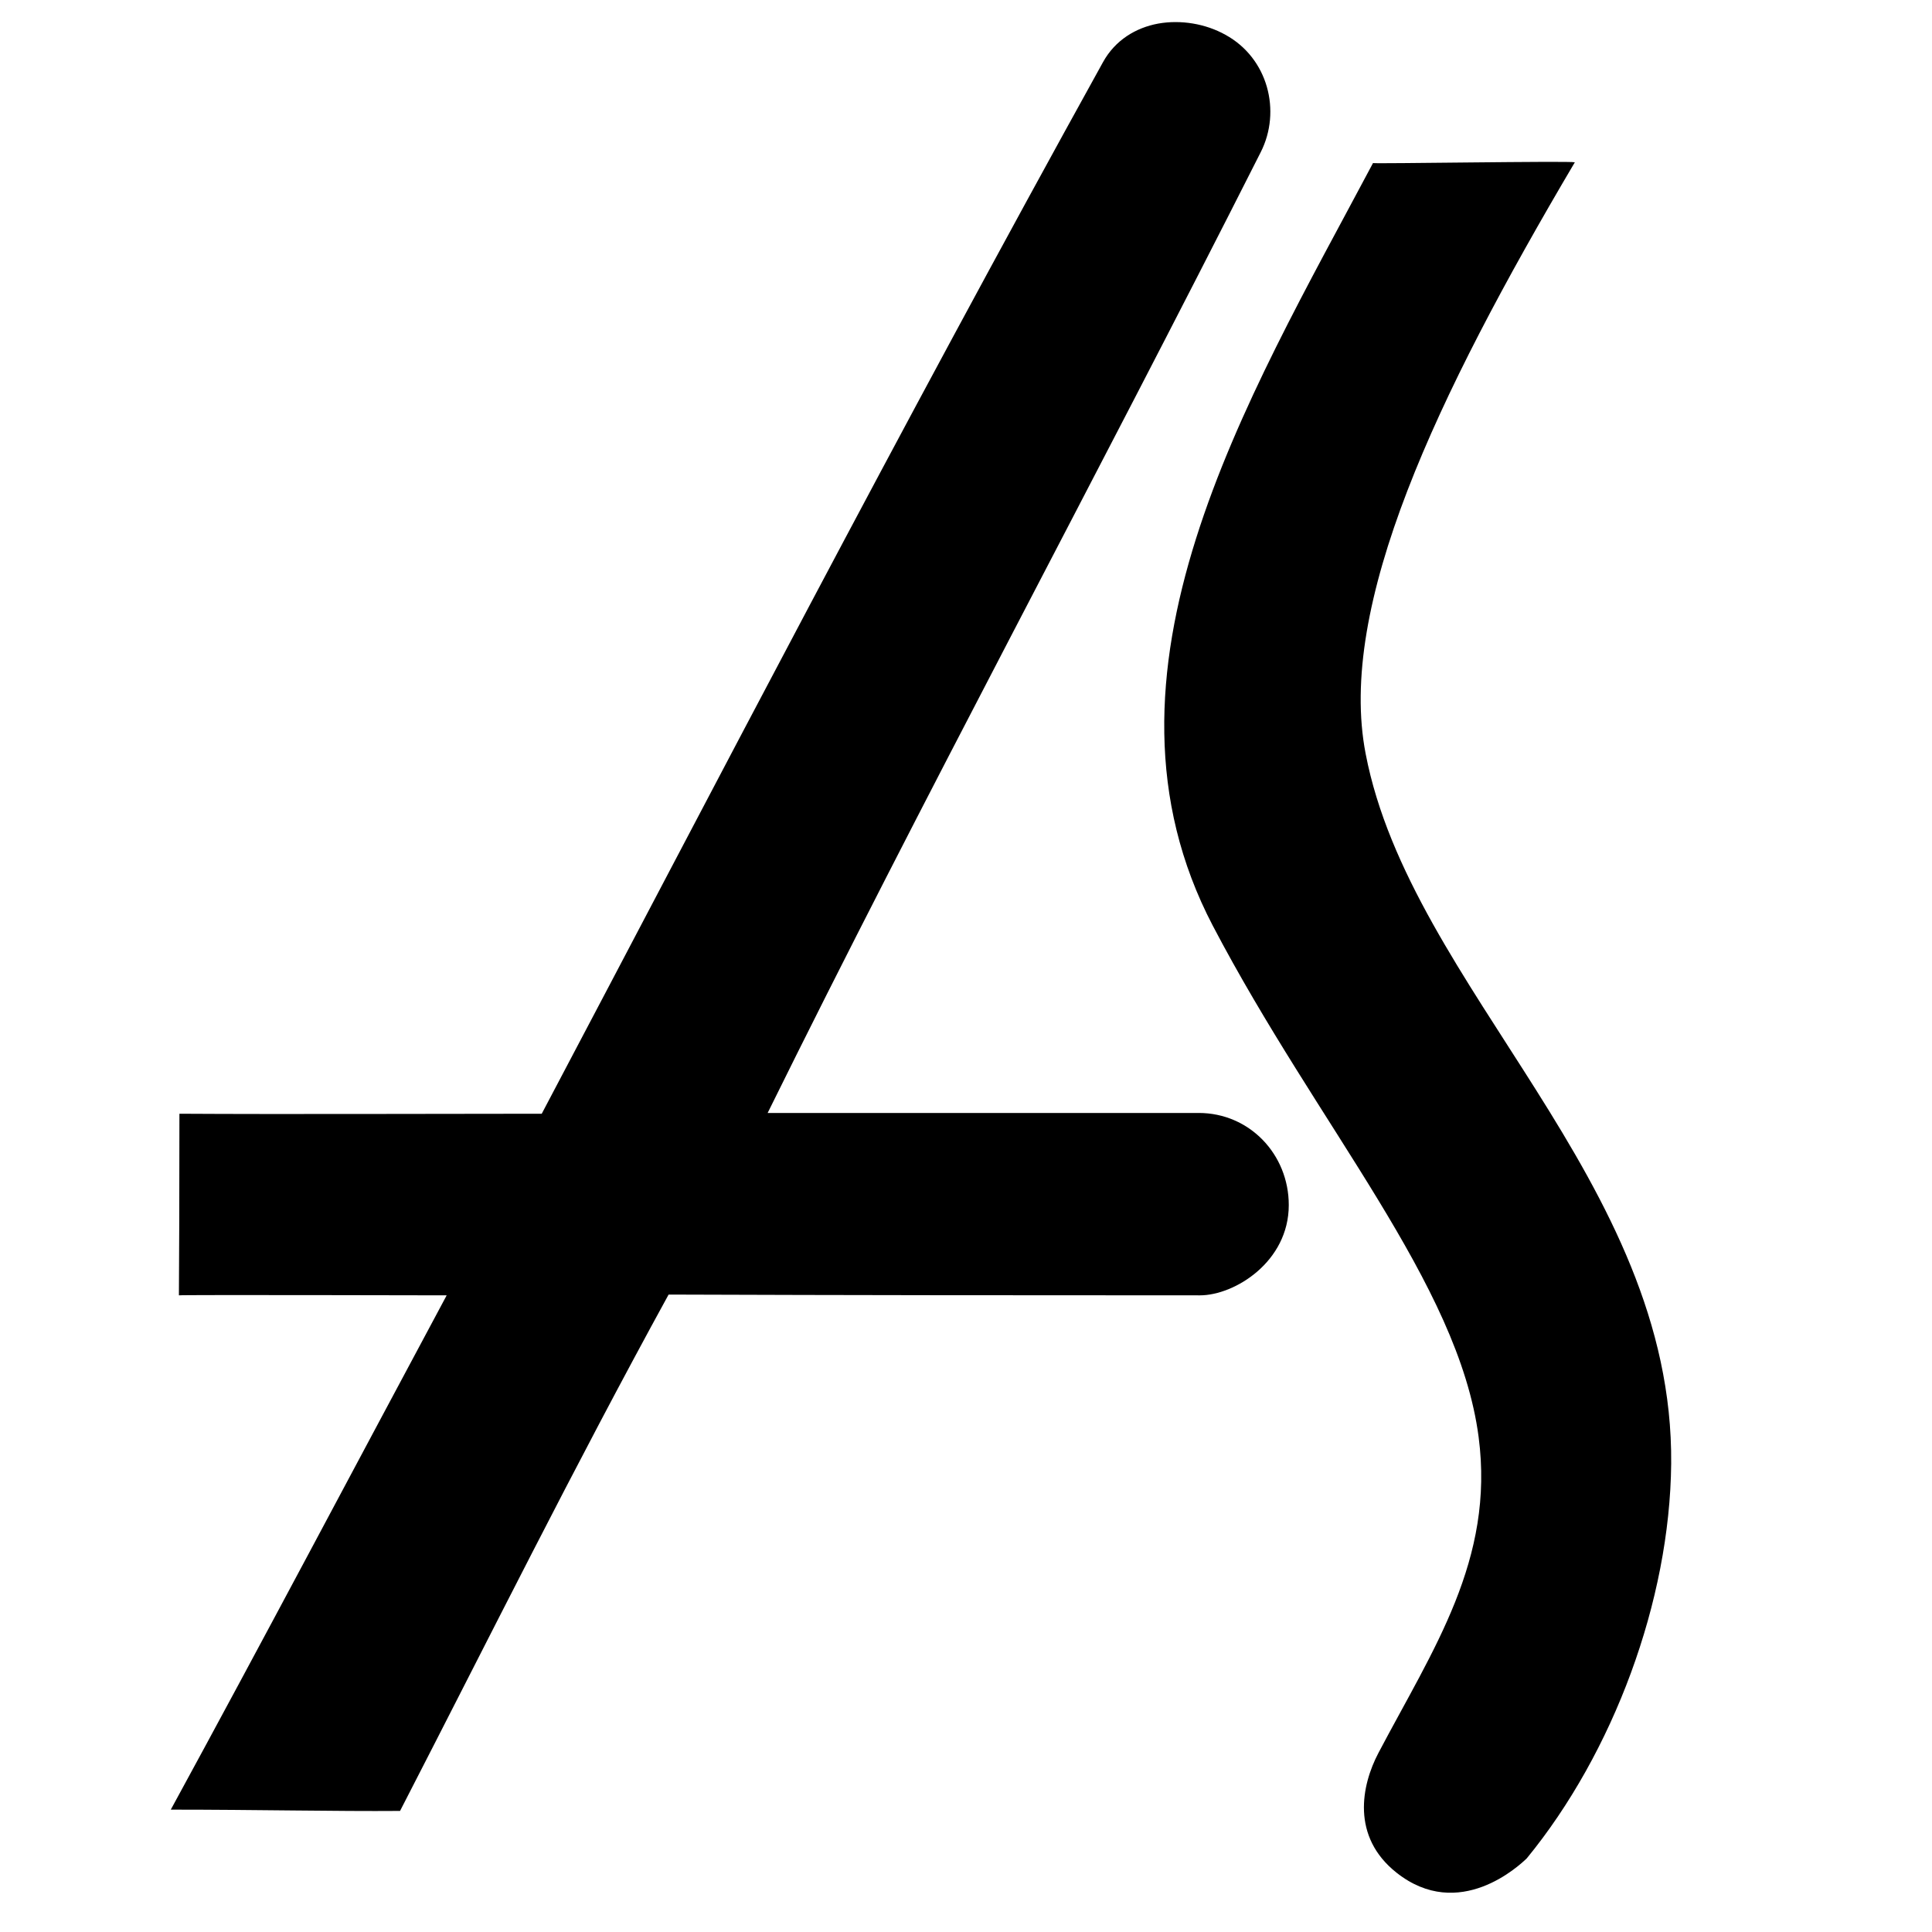
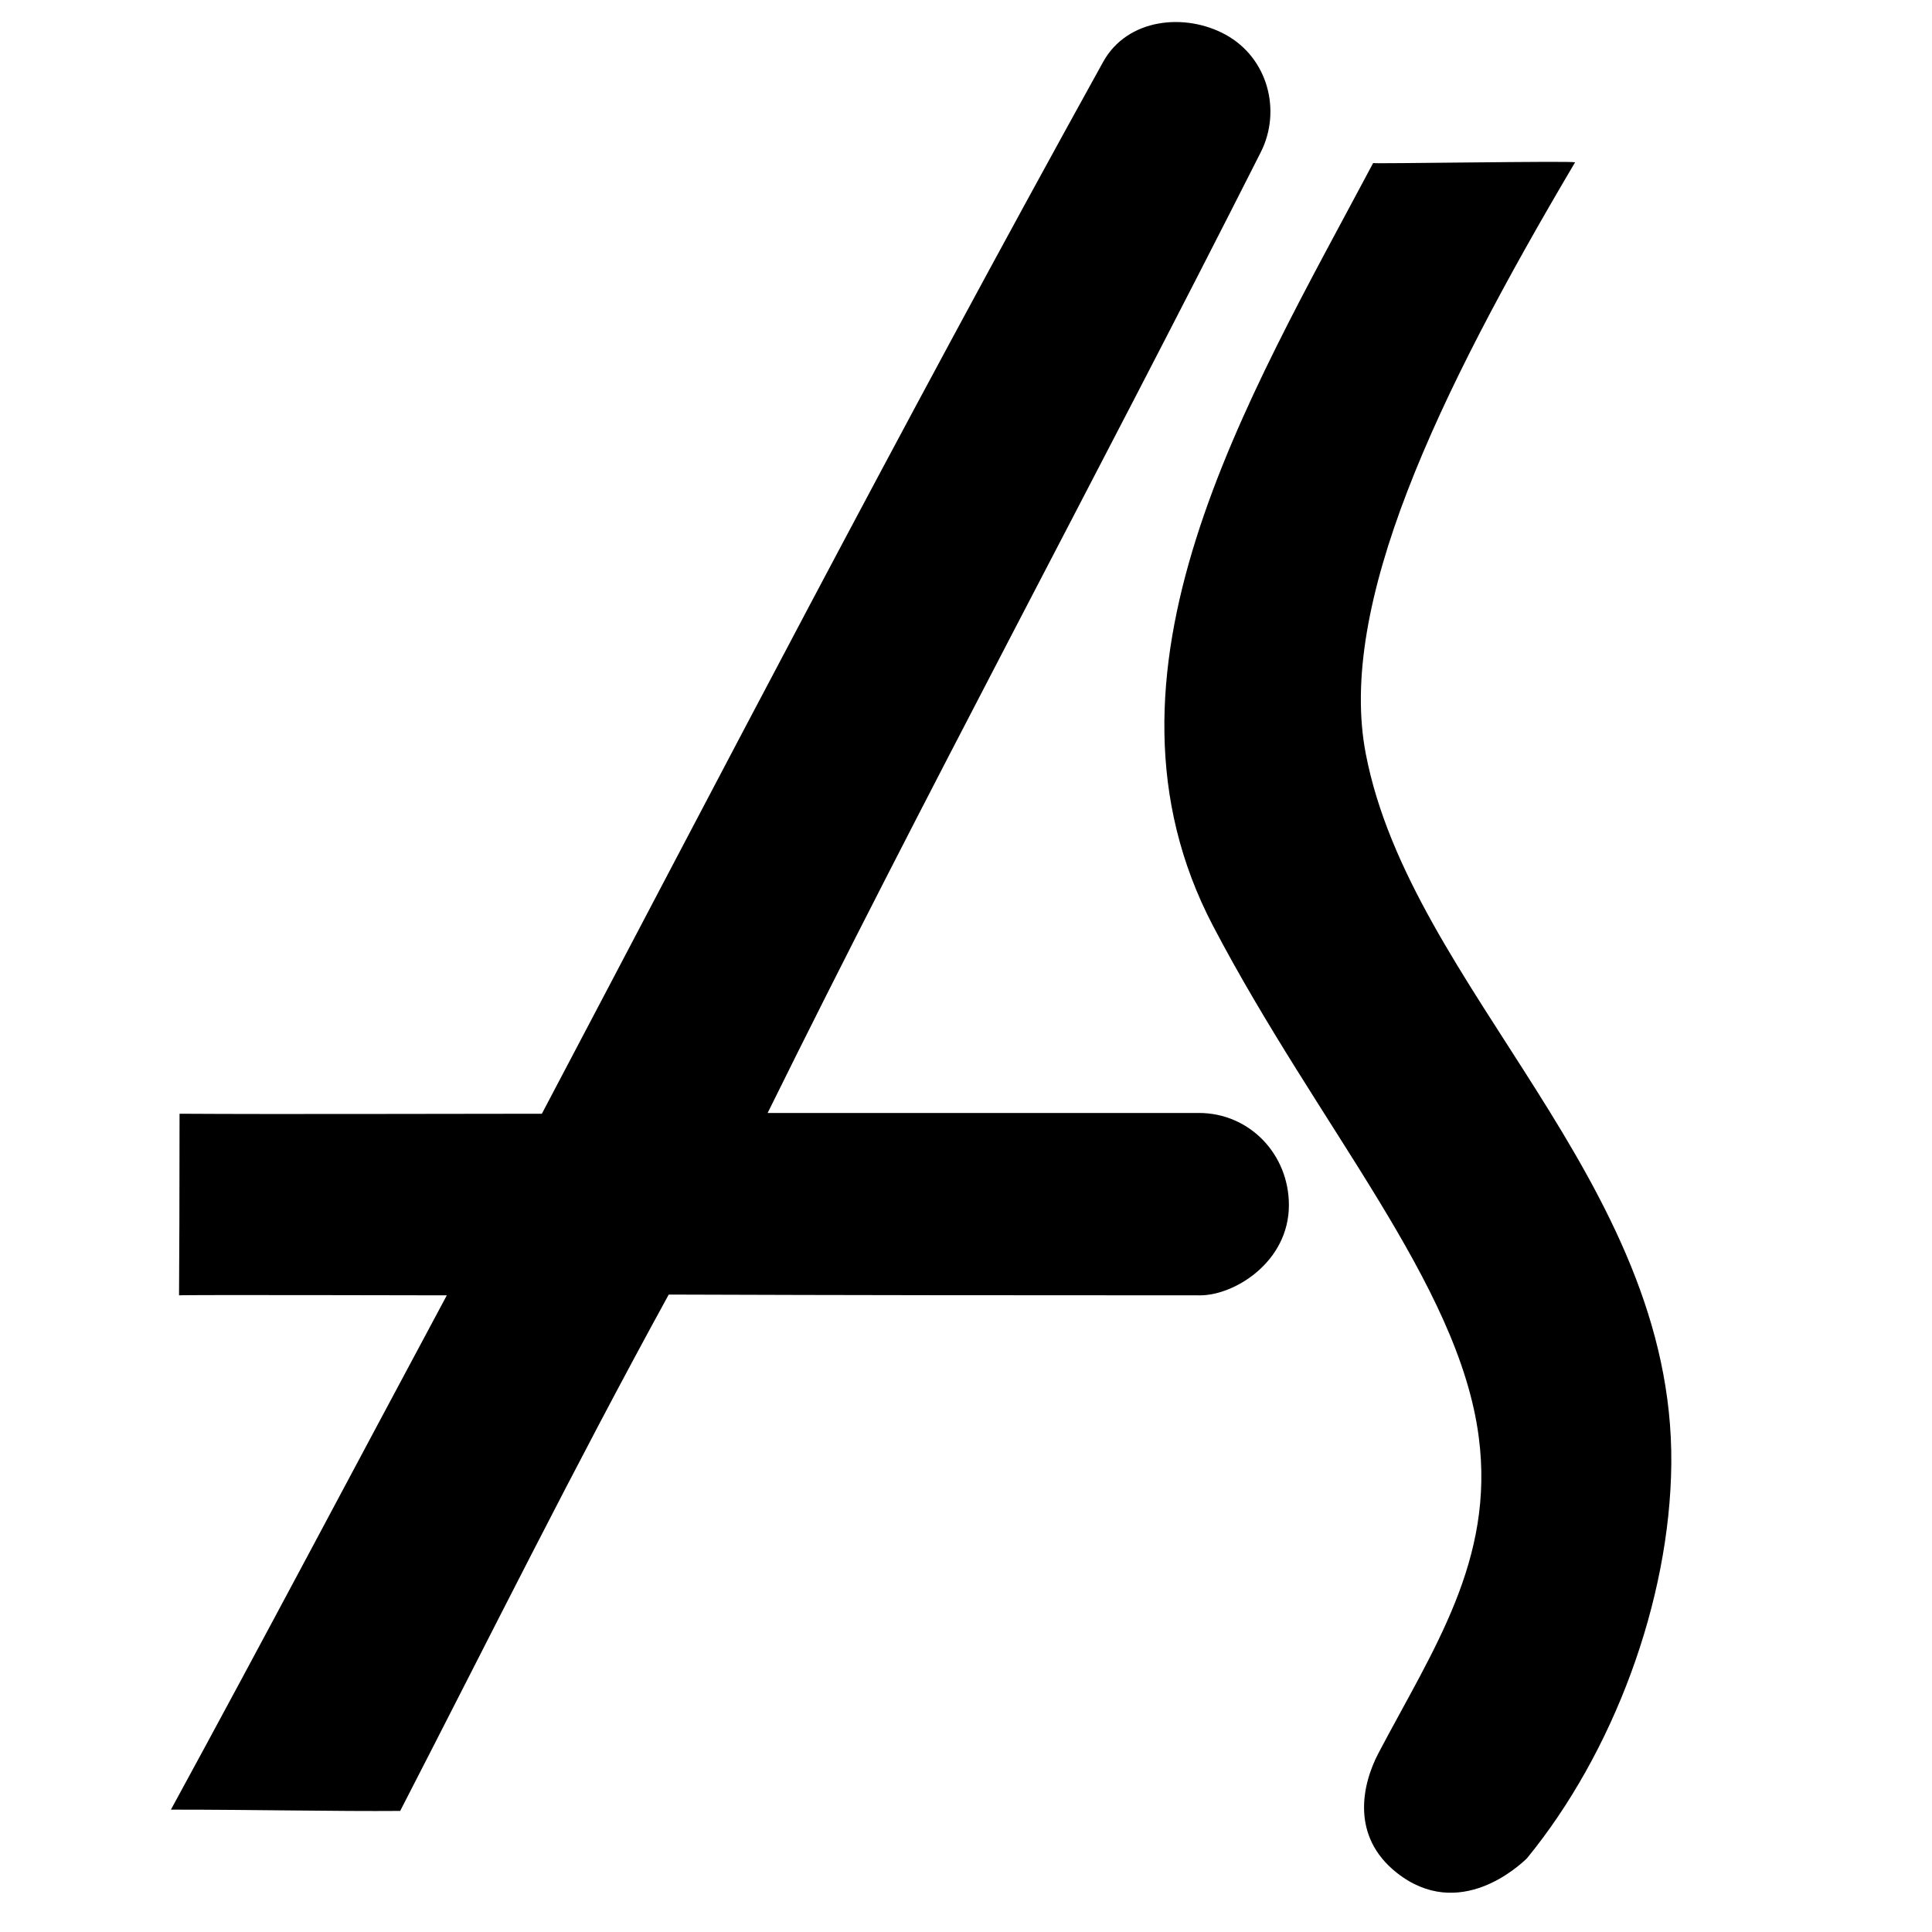
- <svg xmlns="http://www.w3.org/2000/svg" version="1.1" id="Layer_1" x="0px" y="0px" width="15px" height="15px" viewBox="0 0 15 15" style="enable-background:new 0 0 15 15;" xml:space="preserve">
-   <defs id="defs7" />
-   <path style="fill:#000000;fill-opacity:1;fill-rule:nonzero;stroke:none;stroke-width:0.367" d="M 8.993,0.183 C 8.818,0.215 8.658,0.312 8.564,0.482 6.952,3.395 5.565,6.073 4.206,8.647 c -0.804,0 -1.998,0.005 -2.813,0 0,0.547 -0.002,1.22 -0.004,1.41 0.01,-0.005 2.032,0 2.079,0 -0.695,1.296 -1.437,2.7 -2.142,3.993 0.67,0 1.282,0.014 1.78,0.01 0.705,-1.369 1.343,-2.656 2.085,-4.009 1.411,0.005 2.713,0.006 4.125,0.006 0.27,0 0.69,-0.261 0.69,-0.701 0,-0.394 -0.305,-0.715 -0.699,-0.715 H 5.96 C 7.164,6.199 8.491,3.749 9.788,1.182 9.95,0.863 9.845,0.451 9.514,0.27 9.36,0.184 9.168,0.152 8.993,0.183 Z M 12.227,1.26 c -0.032,-0.012 -1.571,0.013 -1.567,0.006 -0.981,1.847 -2.27,3.959 -1.244,5.921 0.817,1.56 1.908,2.776 2.064,3.97 0.125,0.954 -0.353,1.646 -0.778,2.453 -0.132,0.251 -0.213,0.649 0.14,0.929 0.487,0.386 0.957,-0.058 1.012,-0.111 0.671,-0.819 1.111,-1.998 1.121,-3.064 C 12.995,9.165 10.953,7.671 10.603,5.853 10.38,4.704 11.148,3.086 12.227,1.26 Z" id="path5043" />
+ <svg xmlns="http://www.w3.org/2000/svg" width="15px" height="15px" enable-background="new 0 0 15 15" version="1.1" viewBox="0 0 15 15">
+   <path d="m8.993 0.183c-0.175 0.032-0.335 0.128-0.429 0.299-1.612 2.913-2.999 5.59-4.357 8.165-0.804 0-1.998 0.005-2.813 0 0 0.547-0.002 1.22-0.004 1.41 0.01-0.005 2.032 0 2.079 0-0.695 1.296-1.437 2.7-2.142 3.993 0.67 0 1.282 0.014 1.78 0.01 0.705-1.369 1.343-2.656 2.085-4.009 1.411 0.005 2.713 0.006 4.125 0.006 0.27 0 0.69-0.261 0.69-0.701 0-0.394-0.305-0.715-0.699-0.715h-3.348c1.204-2.442 2.531-4.892 3.829-7.46 0.161-0.319 0.057-0.731-0.274-0.912-0.155-0.085-0.346-0.118-0.521-0.086zm3.235 1.077c-0.032-0.012-1.571 0.013-1.567 0.006-0.981 1.847-2.27 3.959-1.244 5.921 0.817 1.56 1.909 2.776 2.064 3.97 0.125 0.954-0.353 1.646-0.778 2.453-0.132 0.251-0.213 0.649 0.14 0.929 0.487 0.386 0.957-0.058 1.012-0.111 0.671-0.819 1.111-1.998 1.121-3.064 0.02-2.2-2.022-3.693-2.372-5.511-0.222-1.15 0.545-2.767 1.625-4.593z" />
</svg>
